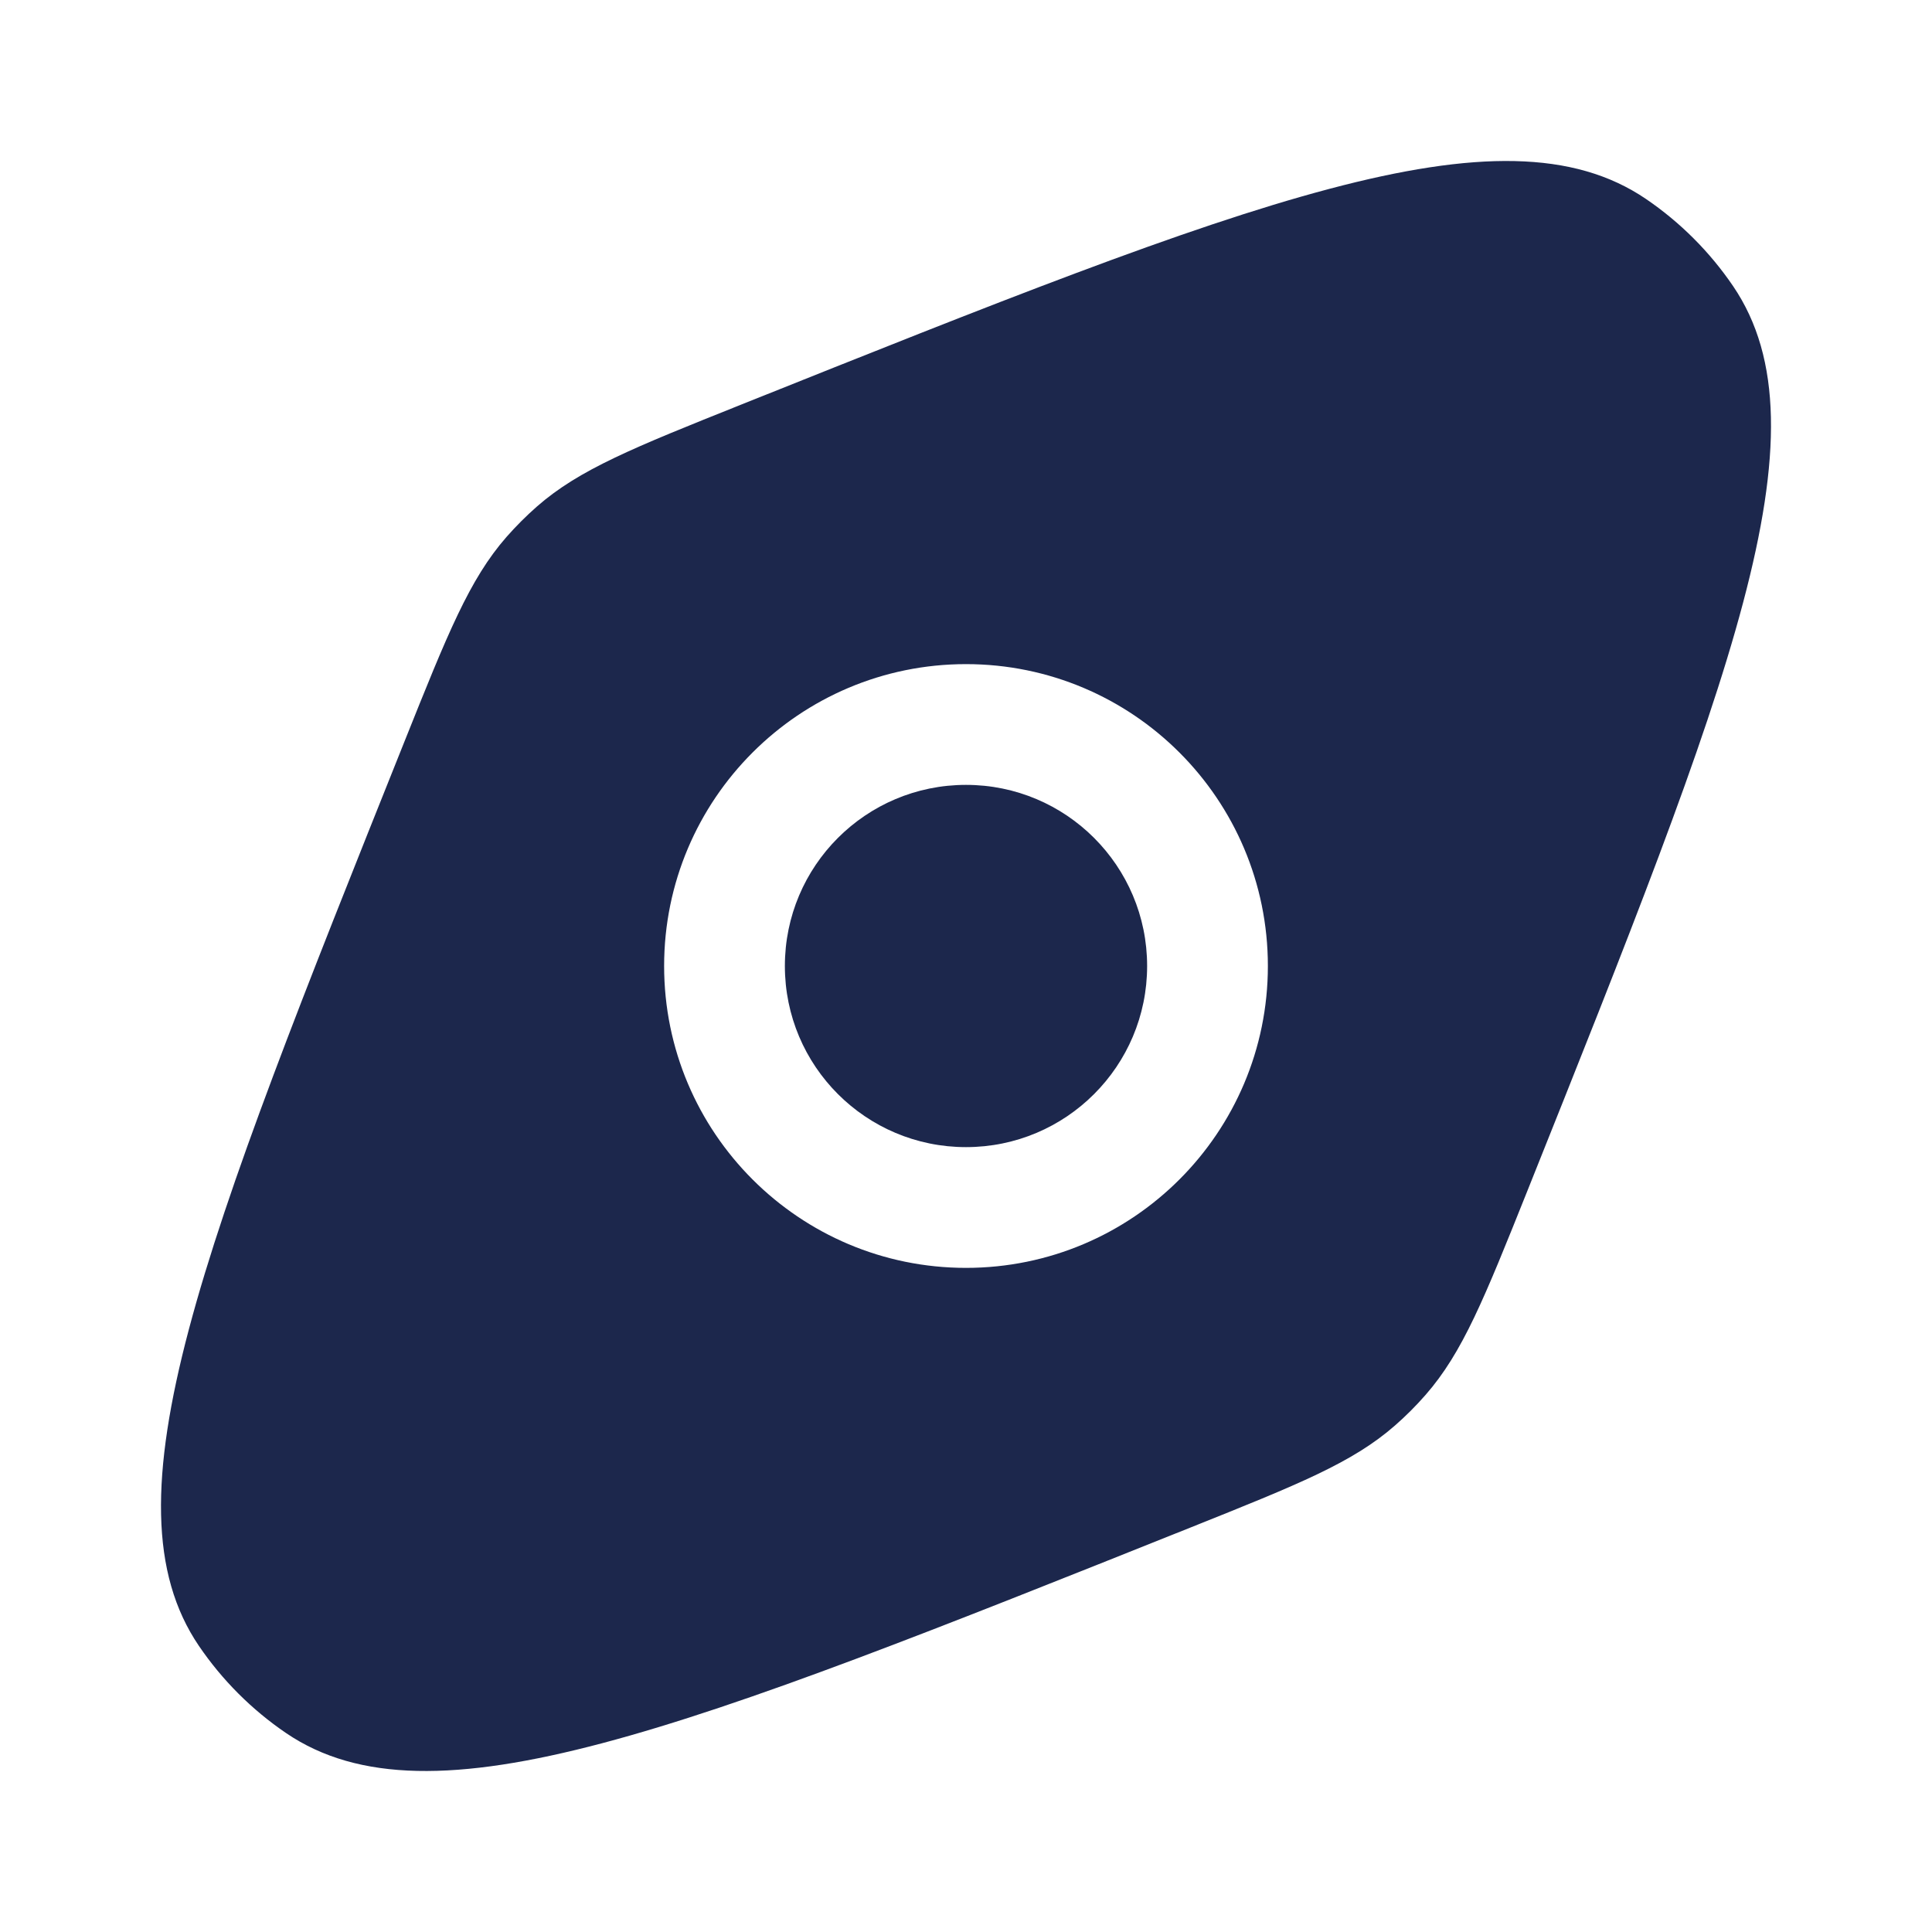
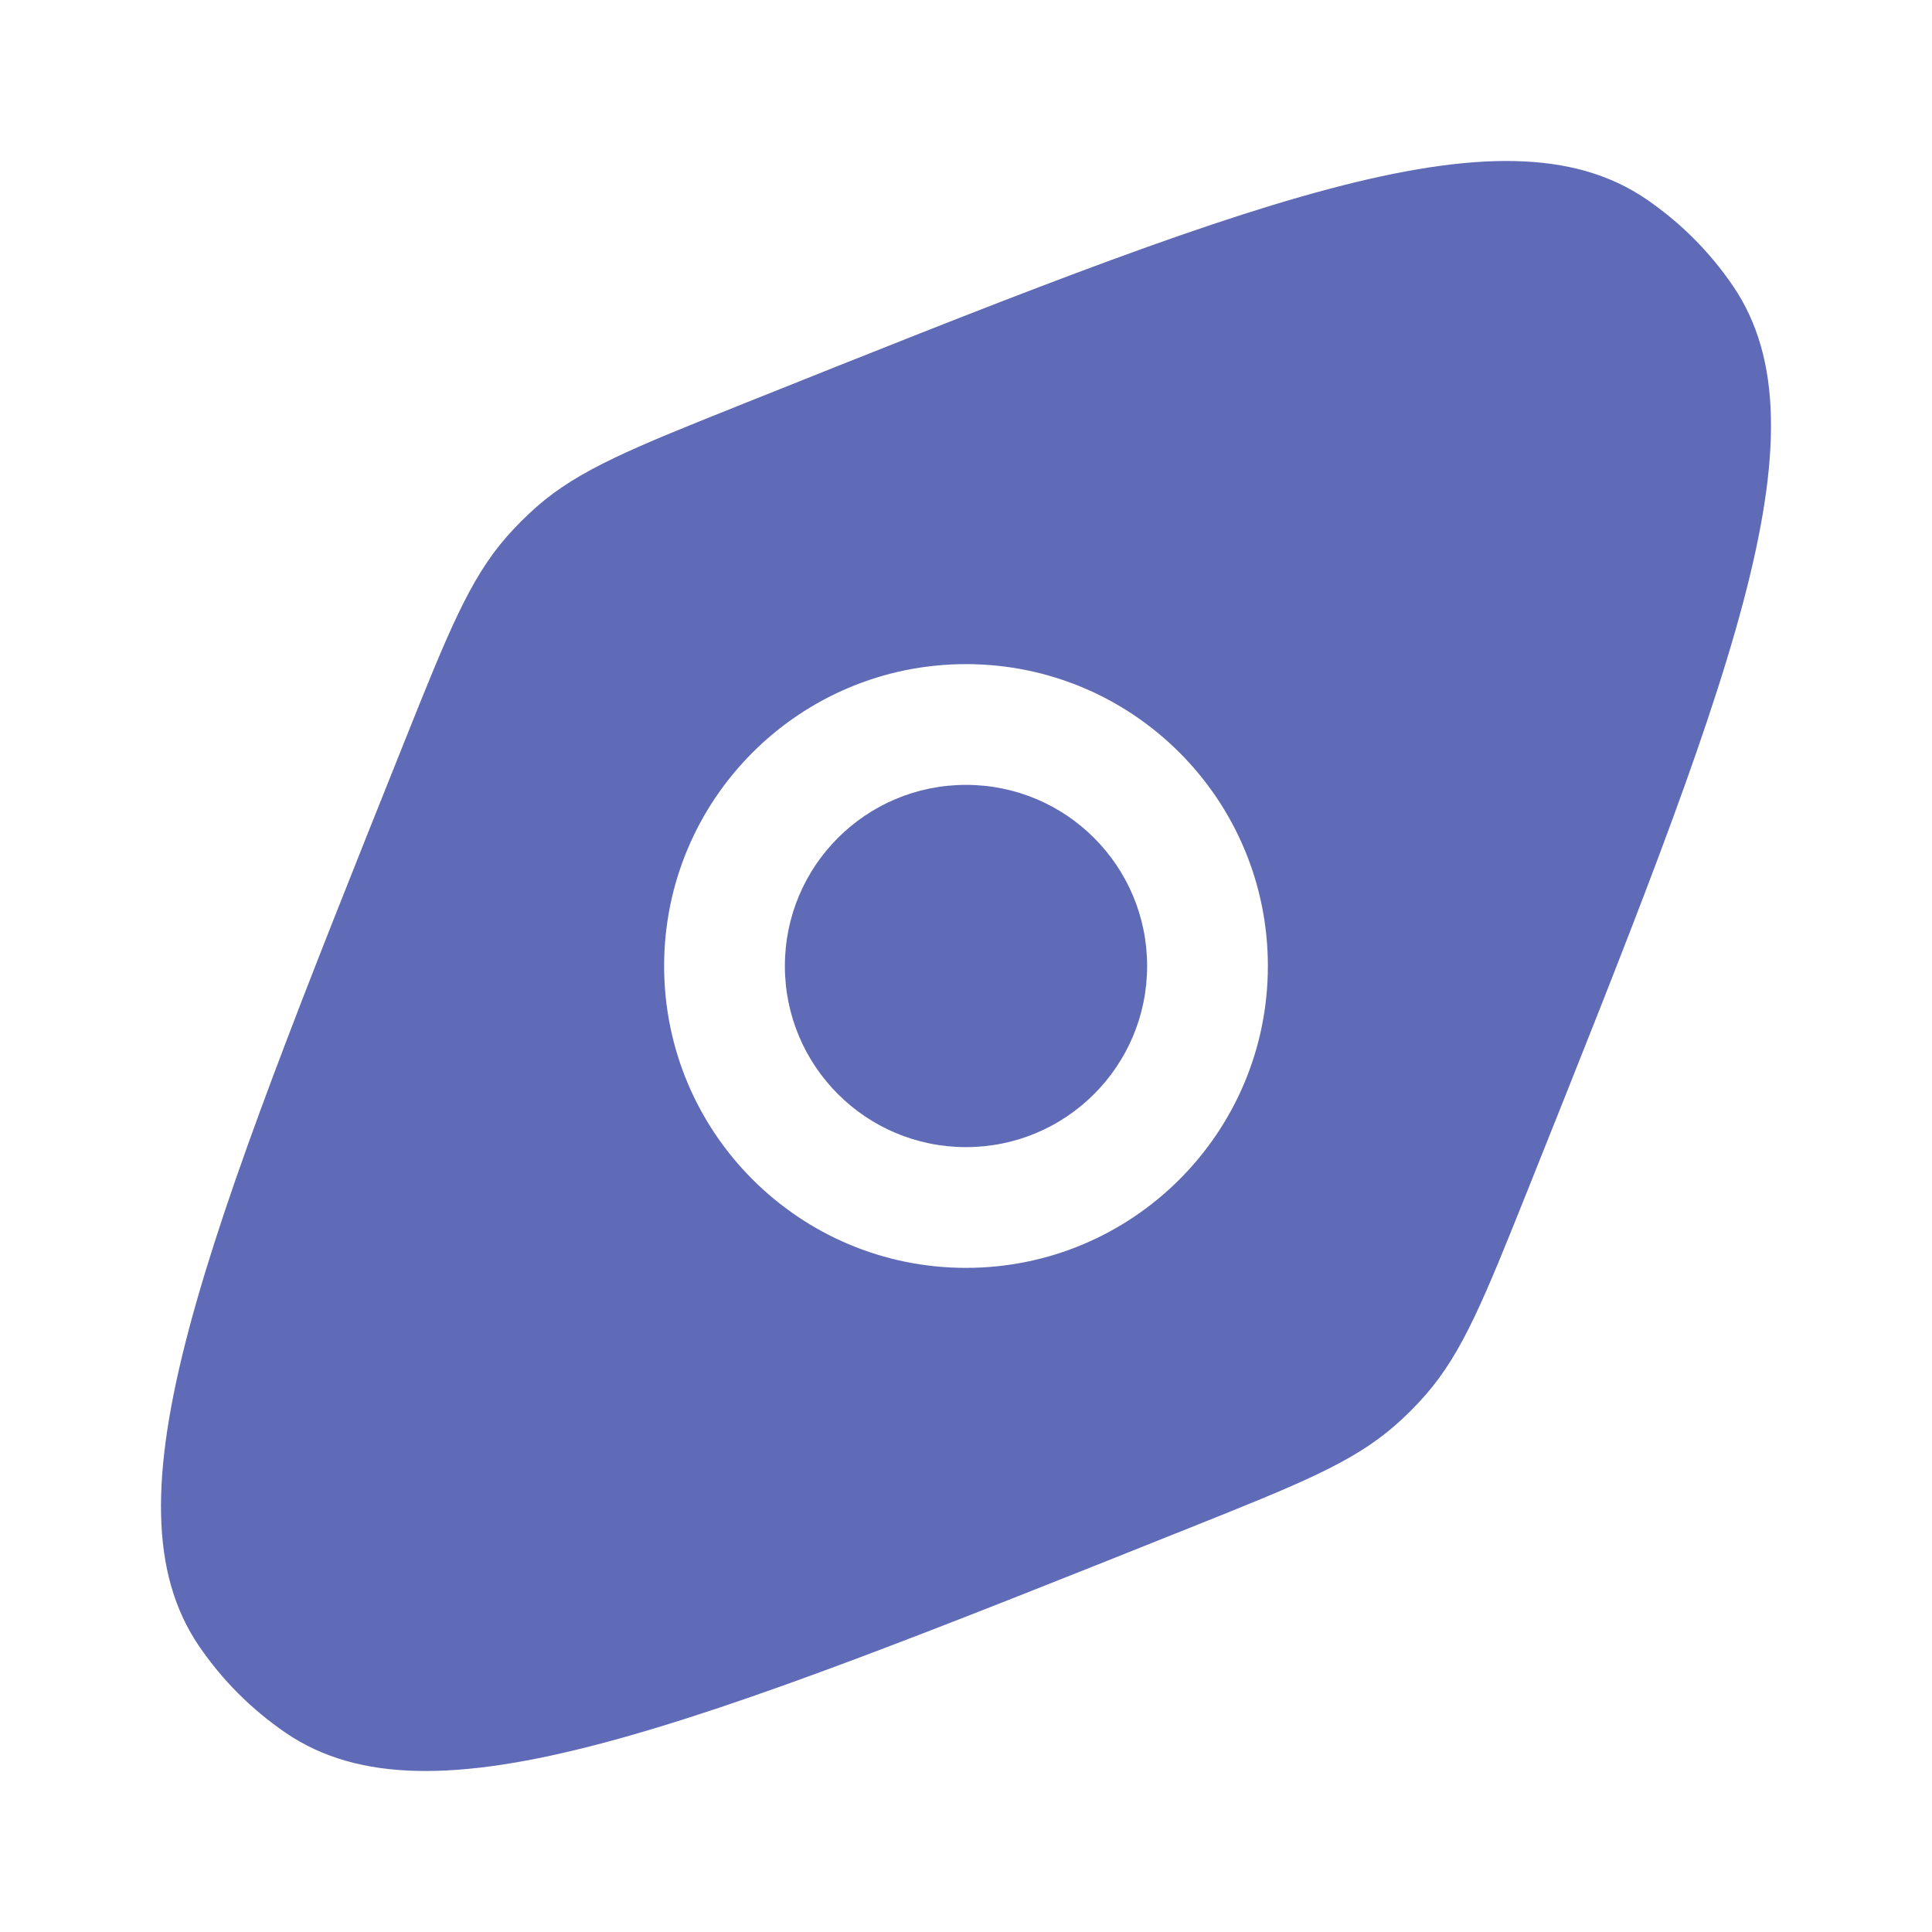
<svg xmlns="http://www.w3.org/2000/svg" width="800px" height="800px" viewBox="0 0 24 24" fill="none">
-   <path fill-rule="evenodd" clip-rule="evenodd" d="M3.554 21.529C5.351 22.75 8.497 21.491 14.79 18.975C16.132 18.438 16.803 18.169 17.329 17.708C17.464 17.59 17.59 17.464 17.708 17.329C18.169 16.803 18.438 16.132 18.975 14.79C21.491 8.497 22.75 5.351 21.529 3.554C21.239 3.128 20.872 2.761 20.446 2.471C18.649 1.25 15.502 2.508 9.21 5.025C7.868 5.562 7.197 5.831 6.67 6.292C6.536 6.41 6.41 6.536 6.292 6.67C5.831 7.197 5.562 7.868 5.025 9.21C2.508 15.502 1.25 18.649 2.471 20.446C2.761 20.872 3.128 21.239 3.554 21.529ZM8.25 12C8.25 9.929 9.929 8.25 12 8.25C14.071 8.25 15.75 9.929 15.75 12C15.75 14.071 14.071 15.75 12 15.75C9.929 15.75 8.25 14.071 8.25 12ZM9.75 12C9.75 10.757 10.757 9.75 12 9.75C13.243 9.75 14.25 10.757 14.25 12C14.25 13.243 13.243 14.25 12 14.25C10.757 14.25 9.75 13.243 9.75 12Z" fill="#1C274C" />
+   <path fill-rule="evenodd" clip-rule="evenodd" d="M3.554 21.529C5.351 22.75 8.497 21.491 14.79 18.975C16.132 18.438 16.803 18.169 17.329 17.708C17.464 17.59 17.59 17.464 17.708 17.329C18.169 16.803 18.438 16.132 18.975 14.79C21.491 8.497 22.75 5.351 21.529 3.554C21.239 3.128 20.872 2.761 20.446 2.471C18.649 1.25 15.502 2.508 9.21 5.025C7.868 5.562 7.197 5.831 6.67 6.292C6.536 6.41 6.41 6.536 6.292 6.67C5.831 7.197 5.562 7.868 5.025 9.21C2.508 15.502 1.25 18.649 2.471 20.446C2.761 20.872 3.128 21.239 3.554 21.529ZM8.25 12C8.25 9.929 9.929 8.25 12 8.25C14.071 8.25 15.75 9.929 15.75 12C15.75 14.071 14.071 15.75 12 15.75C9.929 15.75 8.25 14.071 8.25 12ZM9.75 12C9.75 10.757 10.757 9.75 12 9.75C13.243 9.75 14.25 10.757 14.25 12C14.25 13.243 13.243 14.25 12 14.25C10.757 14.25 9.75 13.243 9.75 12Z" fill="#5f6bb7" />
</svg>
